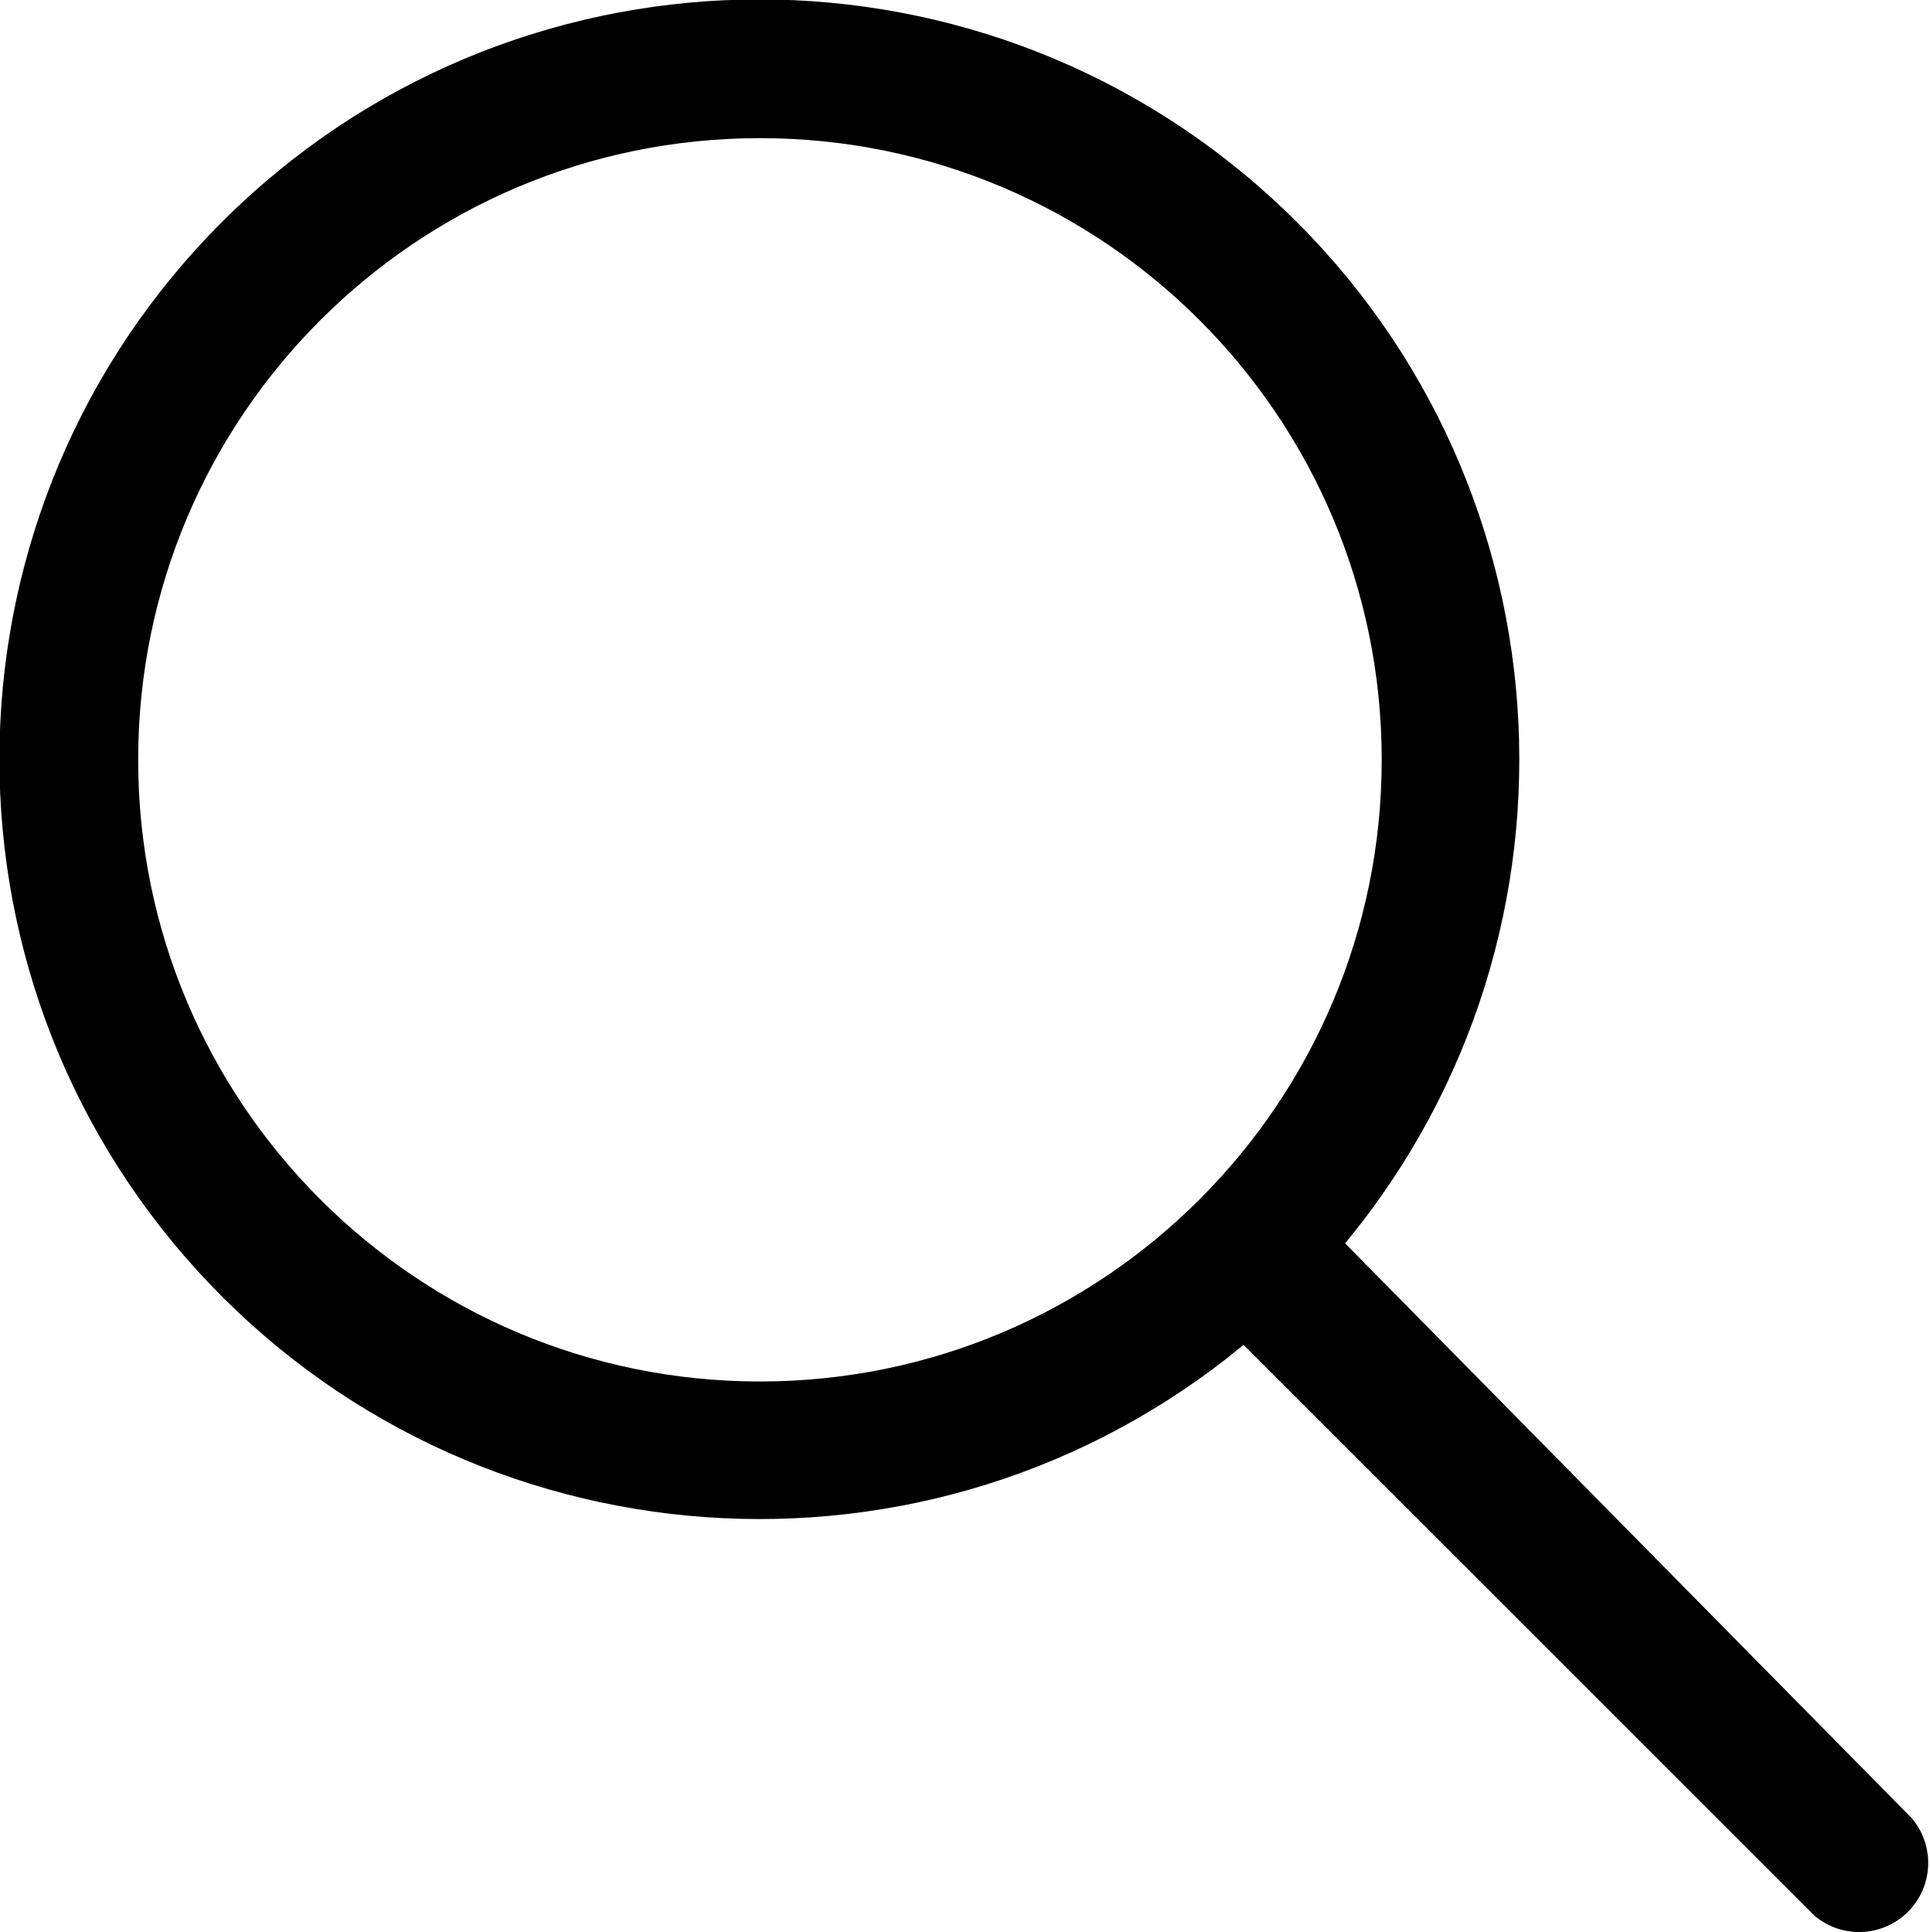
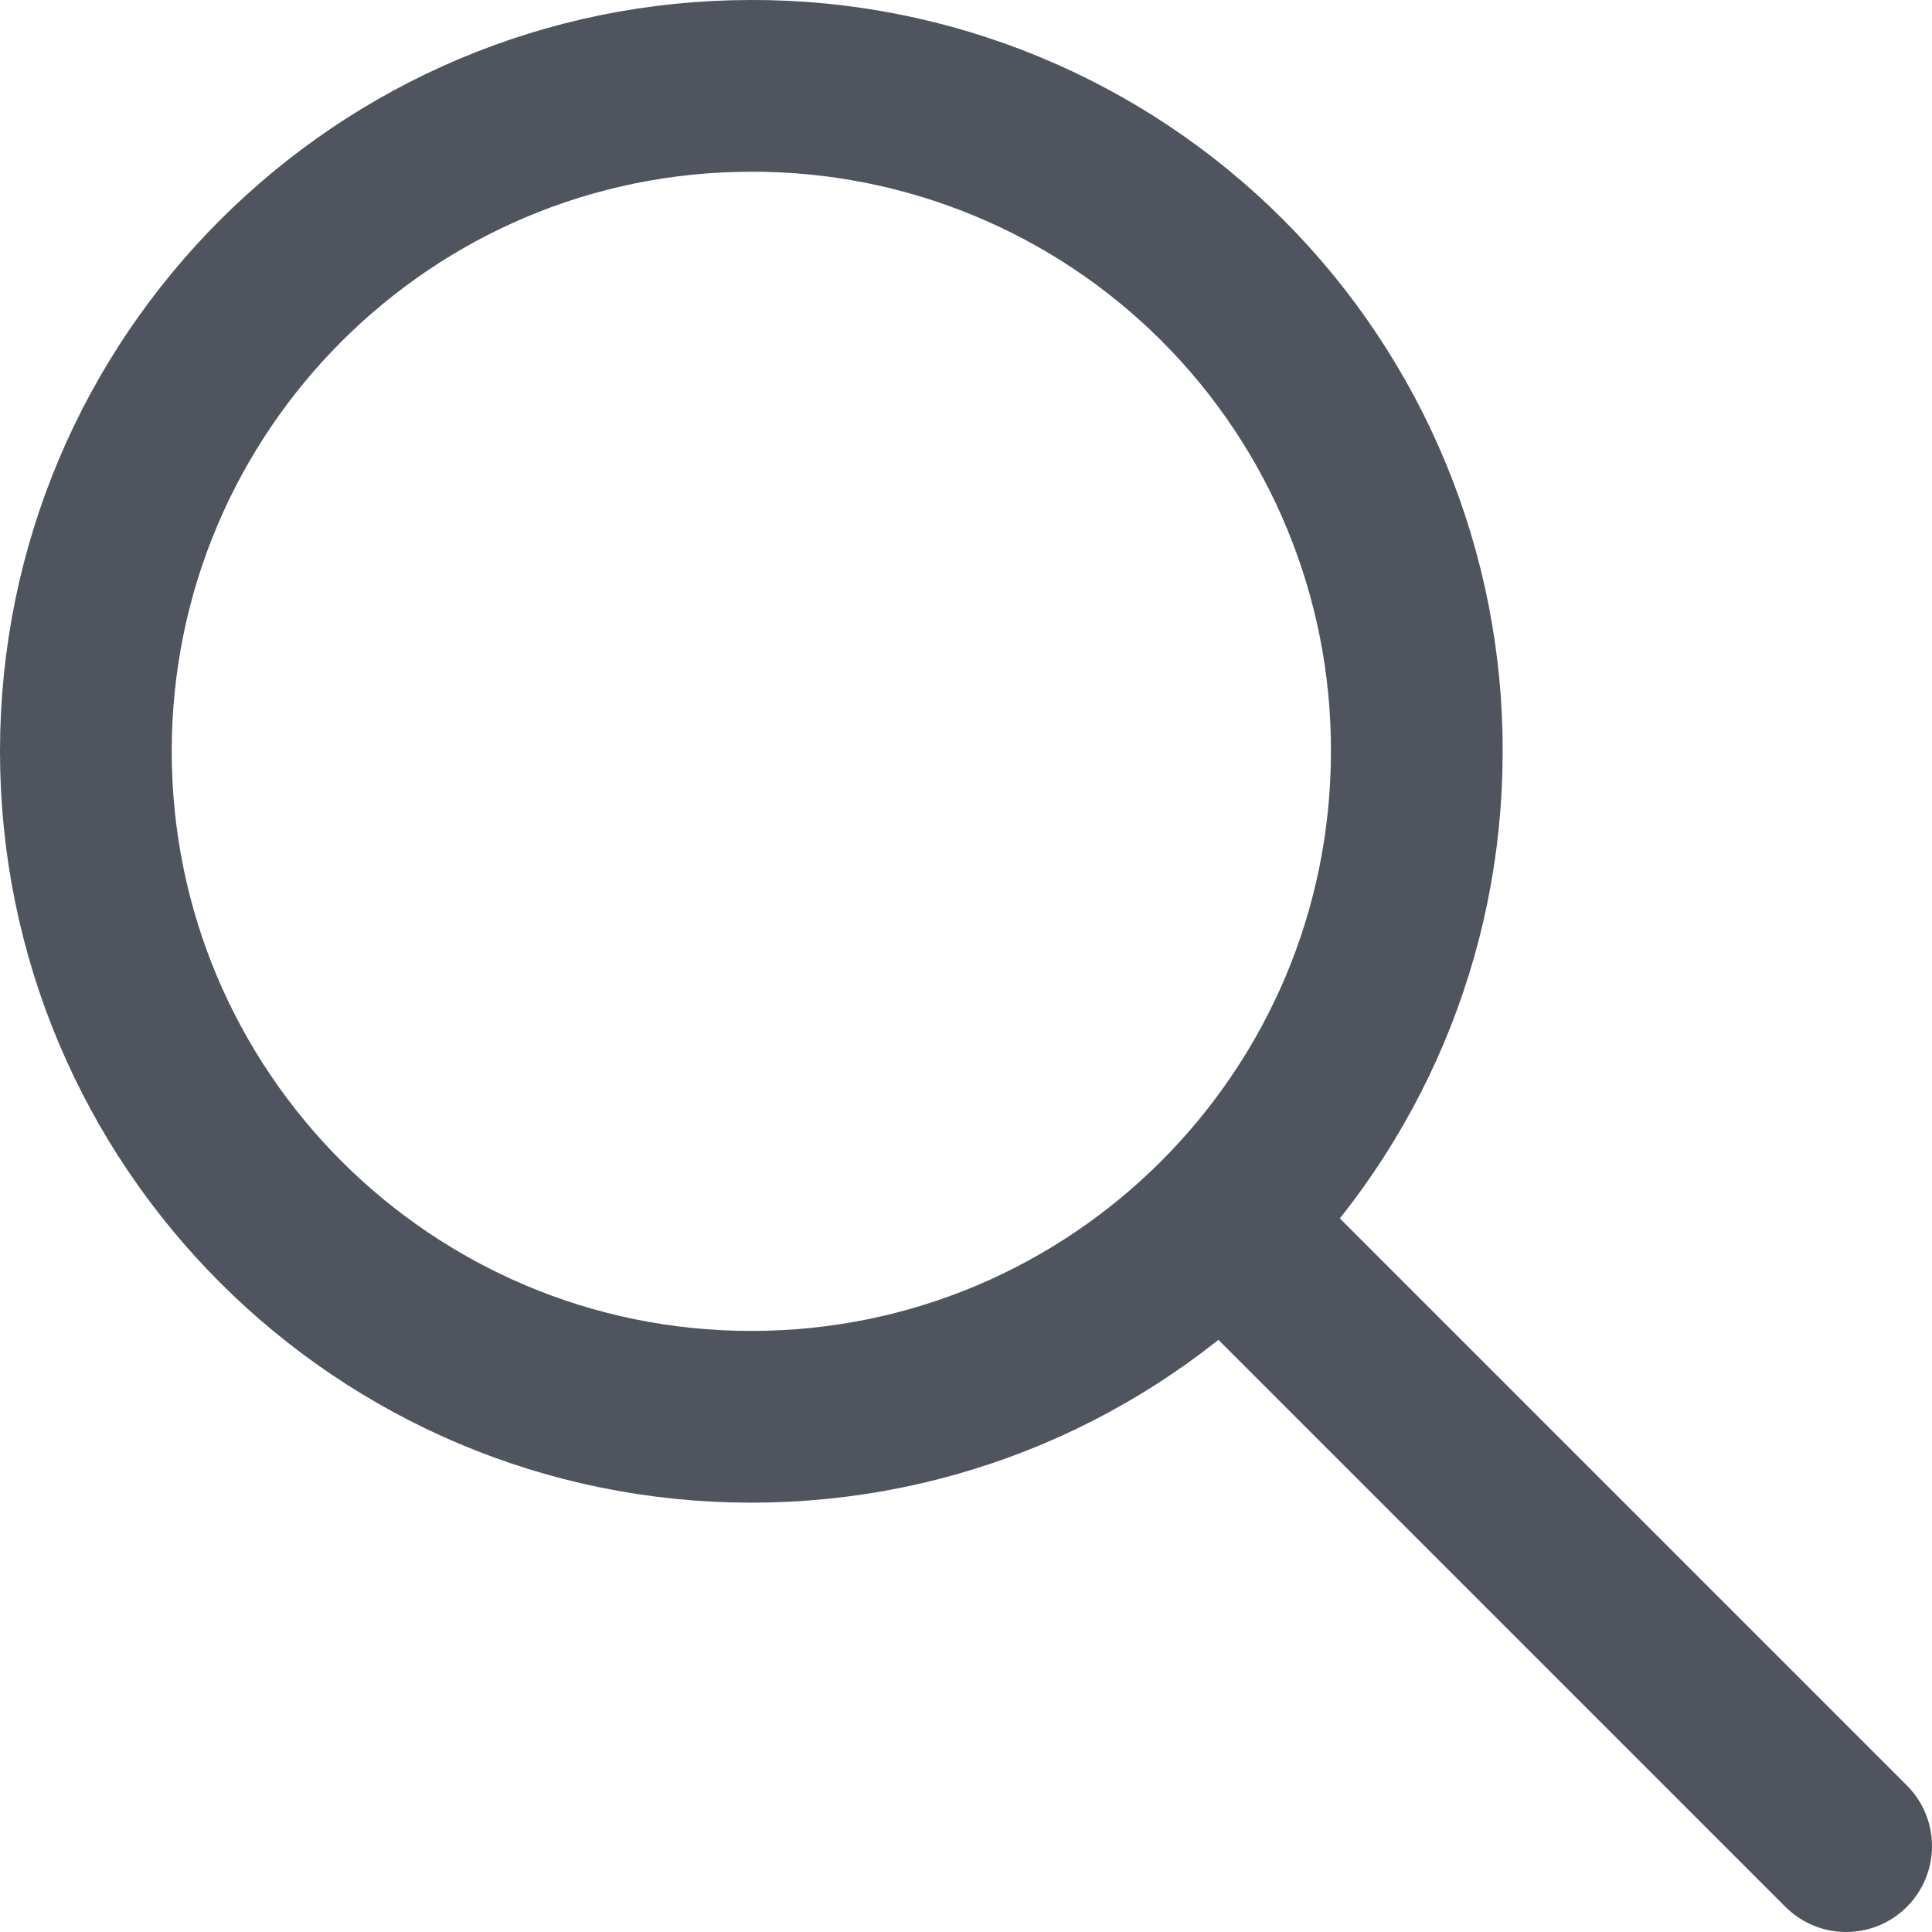
- <svg xmlns="http://www.w3.org/2000/svg" viewBox="0 0 27.93 27.97">
+ <svg xmlns="http://www.w3.org/2000/svg" viewBox="0 0 22.5 22.5">
+   <defs>
+     <style>.cls-1{fill:none;stroke:#4f545e;stroke-linecap:round;stroke-linejoin:round;stroke-width:2px;}</style>
+   </defs>
  <g id="Layer_2" data-name="Layer 2">
    <g id="Layer_1-2" data-name="Layer 1">
-       <path d="M19.47,18A11,11,0,1,0,18,19.47l8.26,8.26a1,1,0,0,0,1.41-1.41ZM2,11a9,9,0,1,1,9,9A9,9,0,0,1,2,11Z" />
+       <path class="cls-1" d="M21.5,21.5l-7-7Z" />
+       <path class="cls-1" d="M16.5,8.75A7.75,7.75,0,1,1,8.75,1,7.73,7.73,0,0,1,16.5,8.75Z" />
    </g>
  </g>
</svg>
